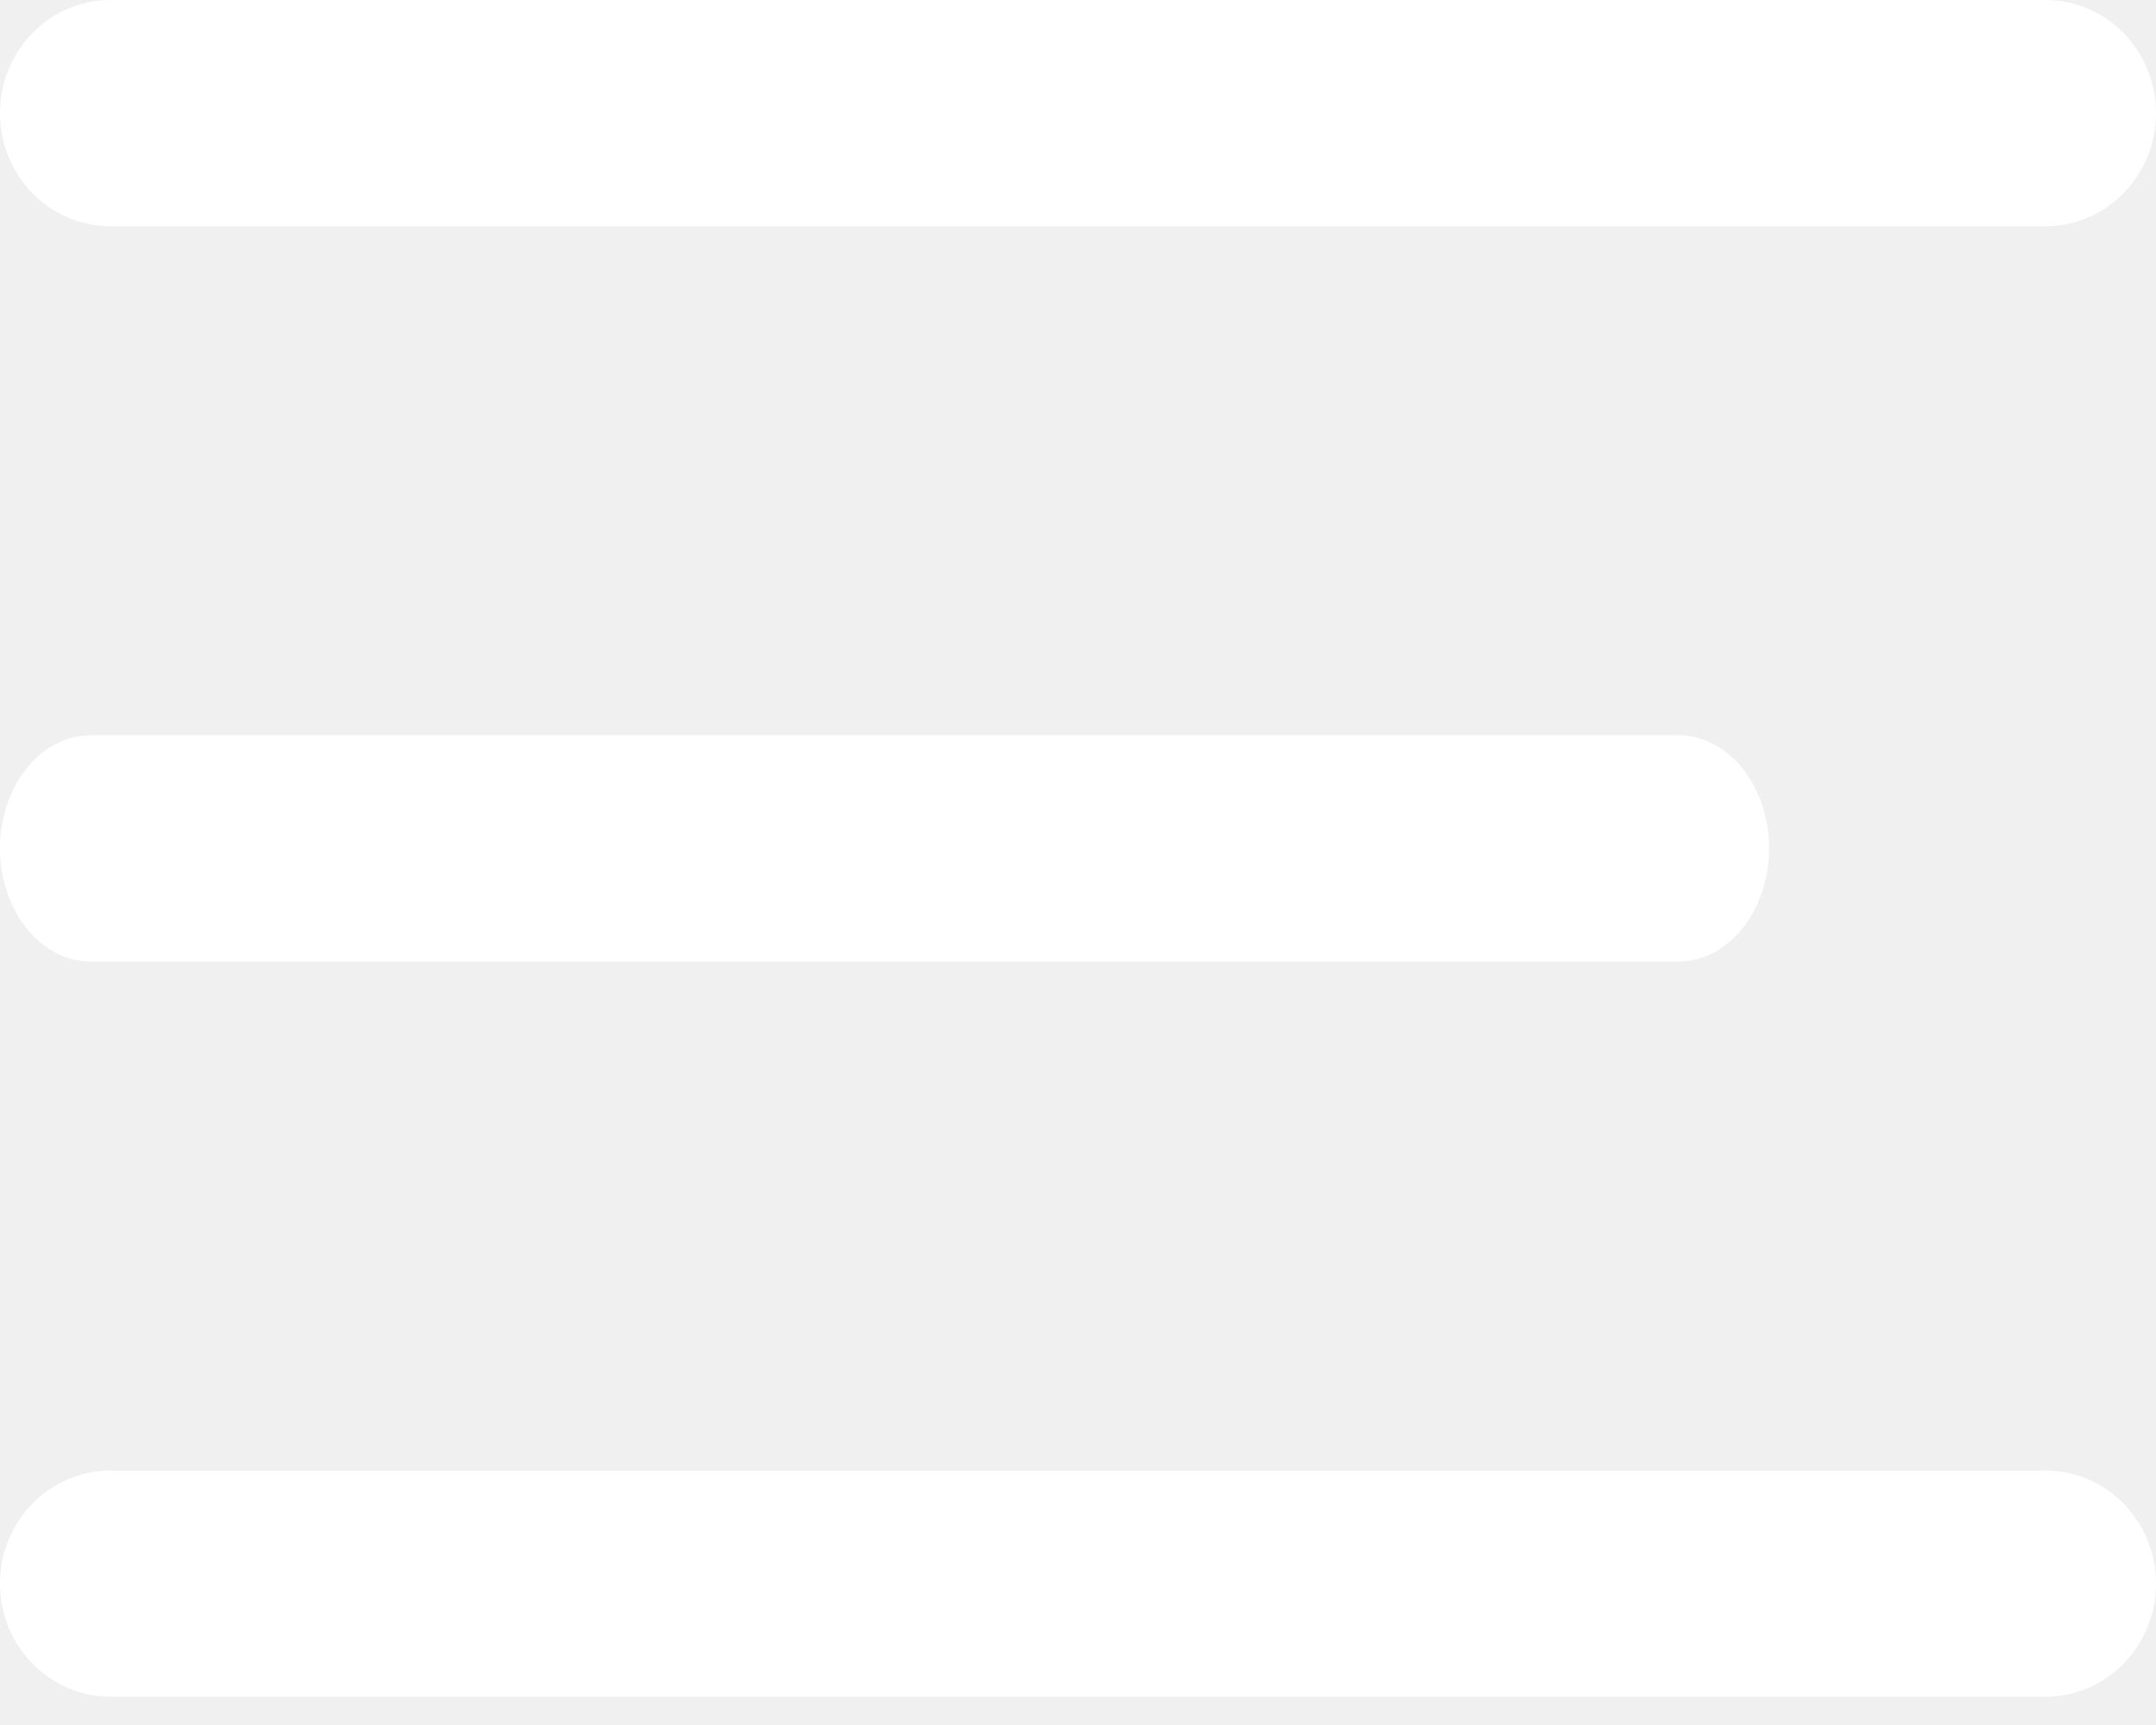
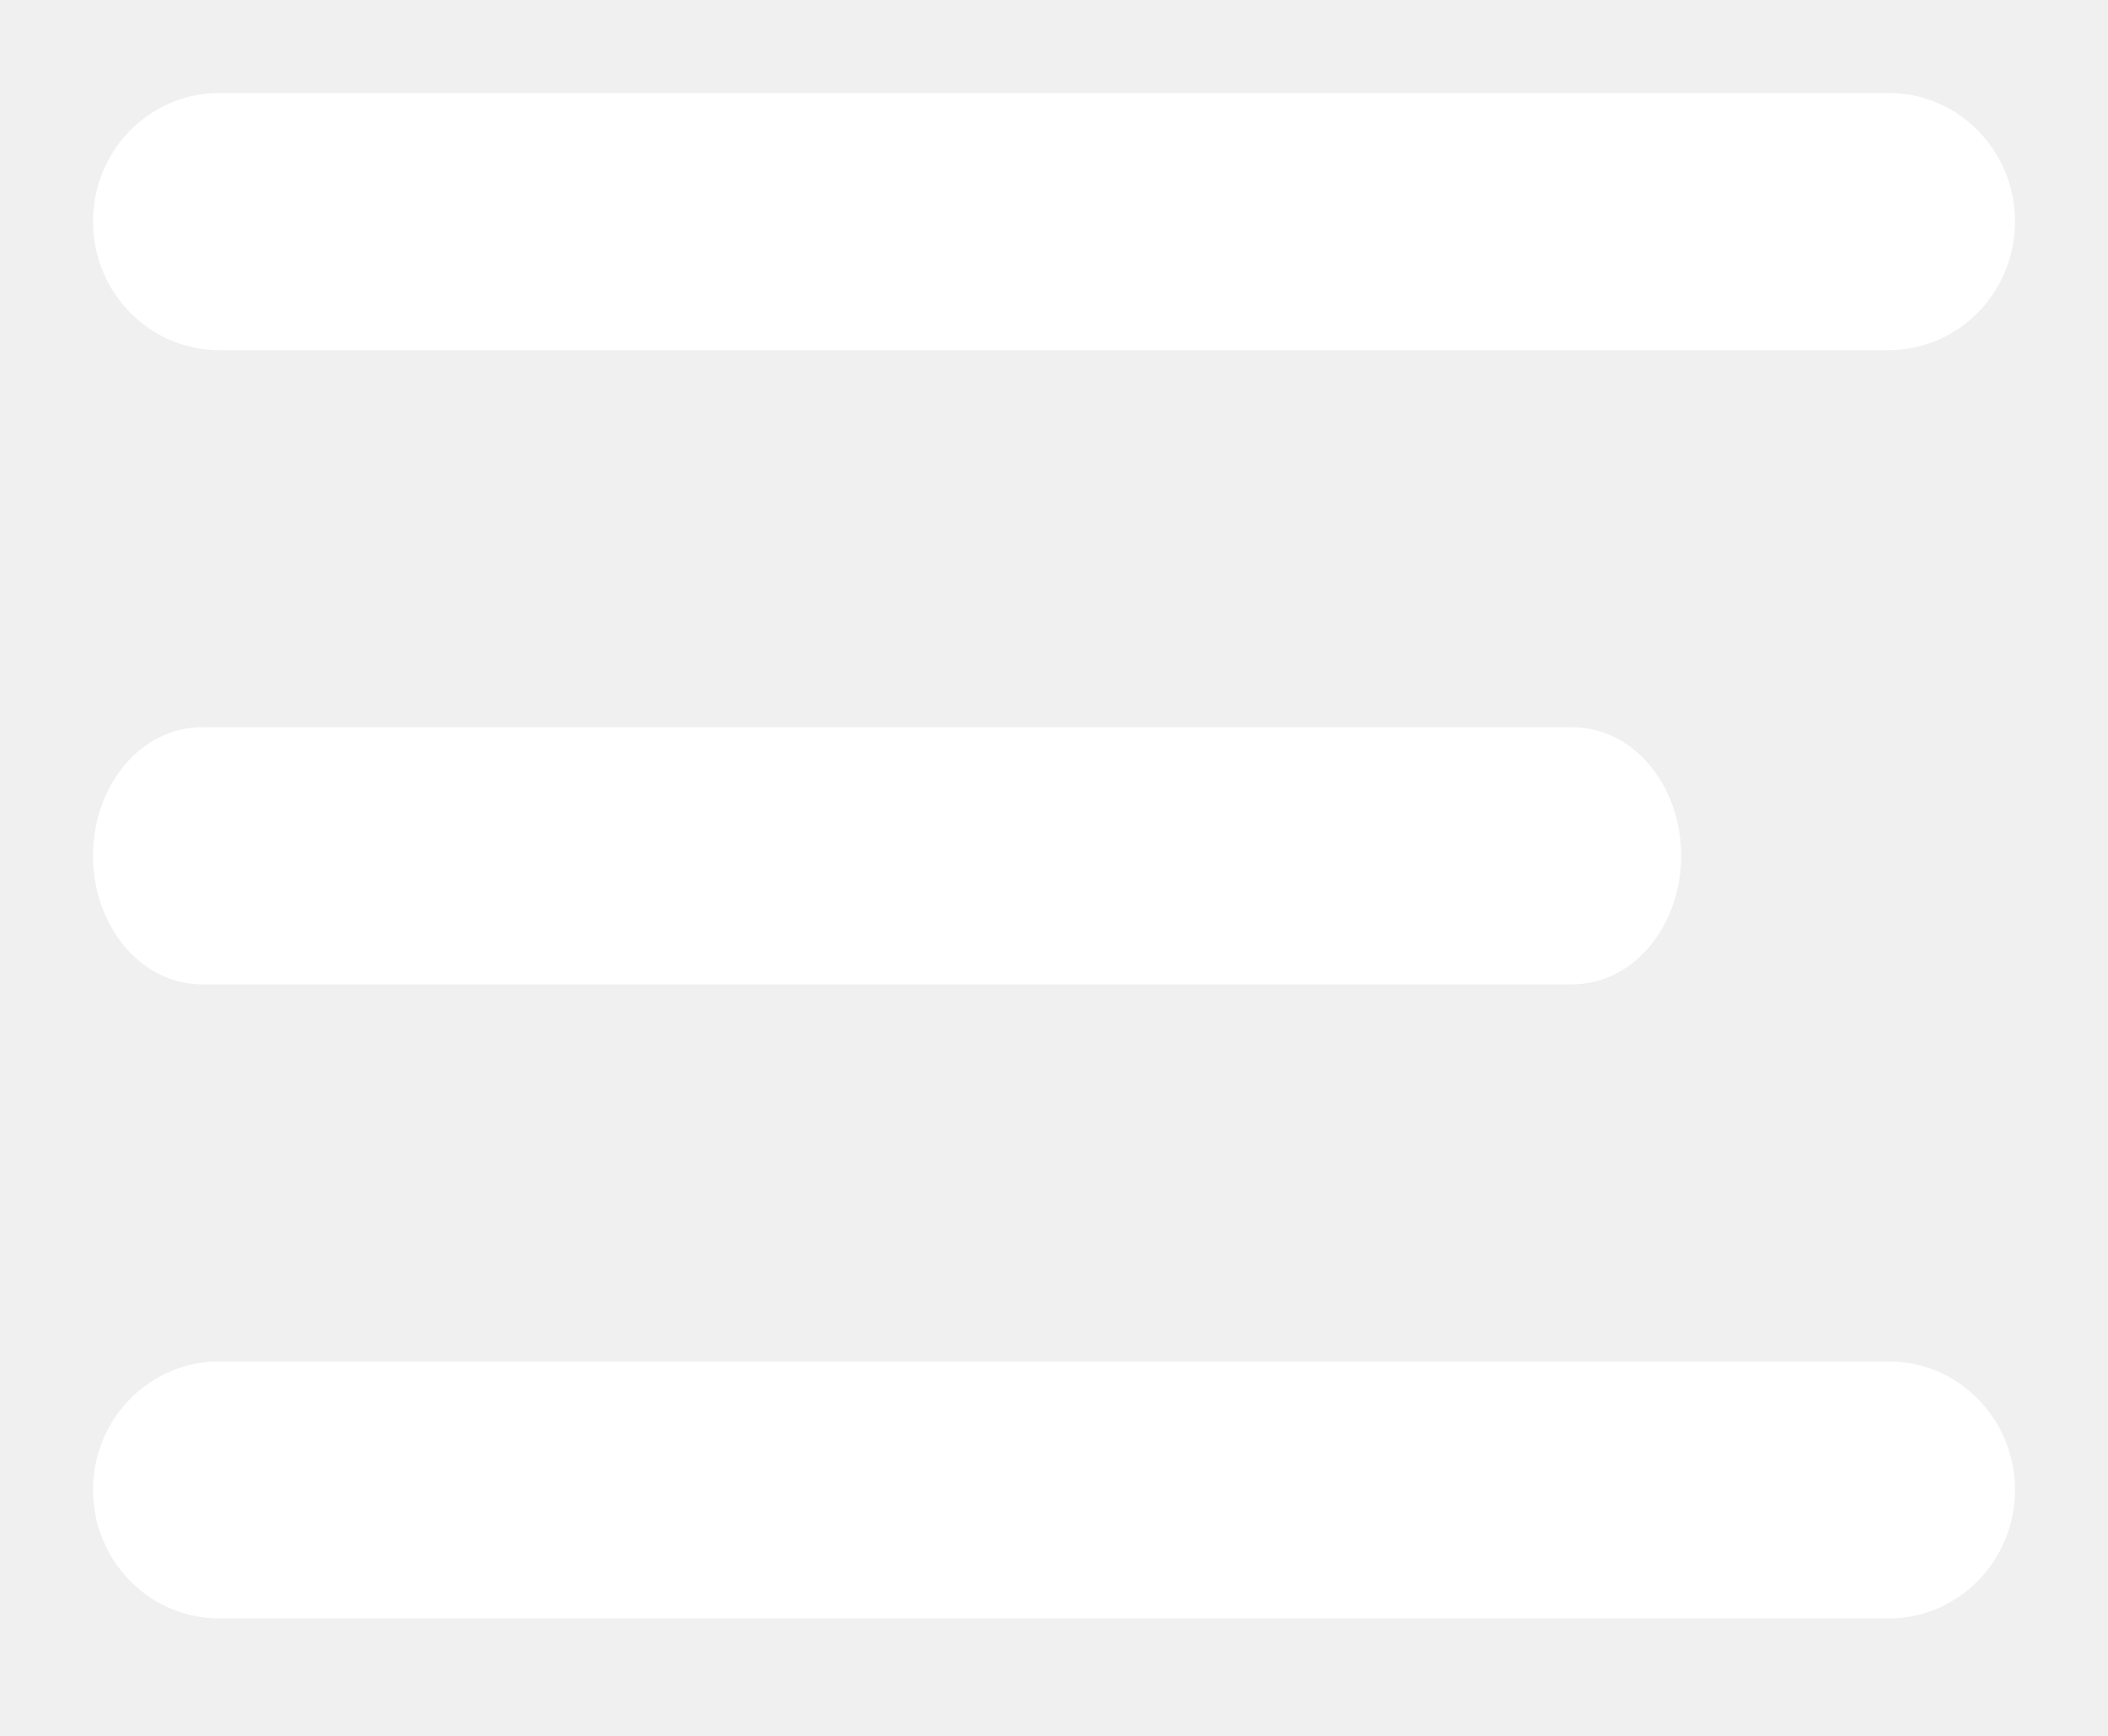
- <svg xmlns="http://www.w3.org/2000/svg" width="15" height="12" viewBox="0 0 15 12">
-   <path fill="#FFF" d="M0.769,0 C0.344,0 0,0.352 0,0.787 C0,1.221 0.344,1.574 0.769,1.574 L14.231,1.574 C14.656,1.574 15,1.221 15,0.787 C15,0.352 14.656,0 14.231,0 L0.769,0 Z M0.631,5.115 C0.283,5.115 0,5.467 0,5.902 C0,6.336 0.283,6.689 0.631,6.689 L11.677,6.689 C12.025,6.689 12.308,6.336 12.308,5.902 C12.308,5.467 12.025,5.115 11.677,5.115 L0.631,5.115 Z M0.769,10.23 C0.344,10.23 0,10.582 0,11.016 C0,11.451 0.344,11.803 0.769,11.803 L14.231,11.803 C14.656,11.803 15,11.451 15,11.016 C15,10.582 14.656,10.23 14.231,10.23 L0.769,10.23 Z" />
+ <svg xmlns="http://www.w3.org/2000/svg" width="17" height="14" viewBox="0 0 17 14">
+   <path fill="#FFF" d="M1.769,0.75 L15.231,0.75 C15.795,0.75 16.25,1.215 16.25,1.787 C16.25,2.358 15.795,2.824 15.231,2.824 L1.769,2.824 C1.205,2.824 0.75,2.358 0.75,1.787 C0.75,1.215 1.205,0.75 1.769,0.75 Z M1.631,5.865 L12.677,5.865 C13.177,5.865 13.558,6.34 13.558,6.902 C13.558,7.464 13.177,7.939 12.677,7.939 L1.631,7.939 C1.131,7.939 0.75,7.464 0.75,6.902 C0.75,6.34 1.131,5.865 1.631,5.865 Z M1.769,10.98 L15.231,10.98 C15.795,10.98 16.25,11.445 16.25,12.016 C16.25,12.588 15.795,13.053 15.231,13.053 L1.769,13.053 C1.205,13.053 0.75,12.588 0.75,12.016 C0.75,11.445 1.205,10.98 1.769,10.98 Z" />
</svg>
